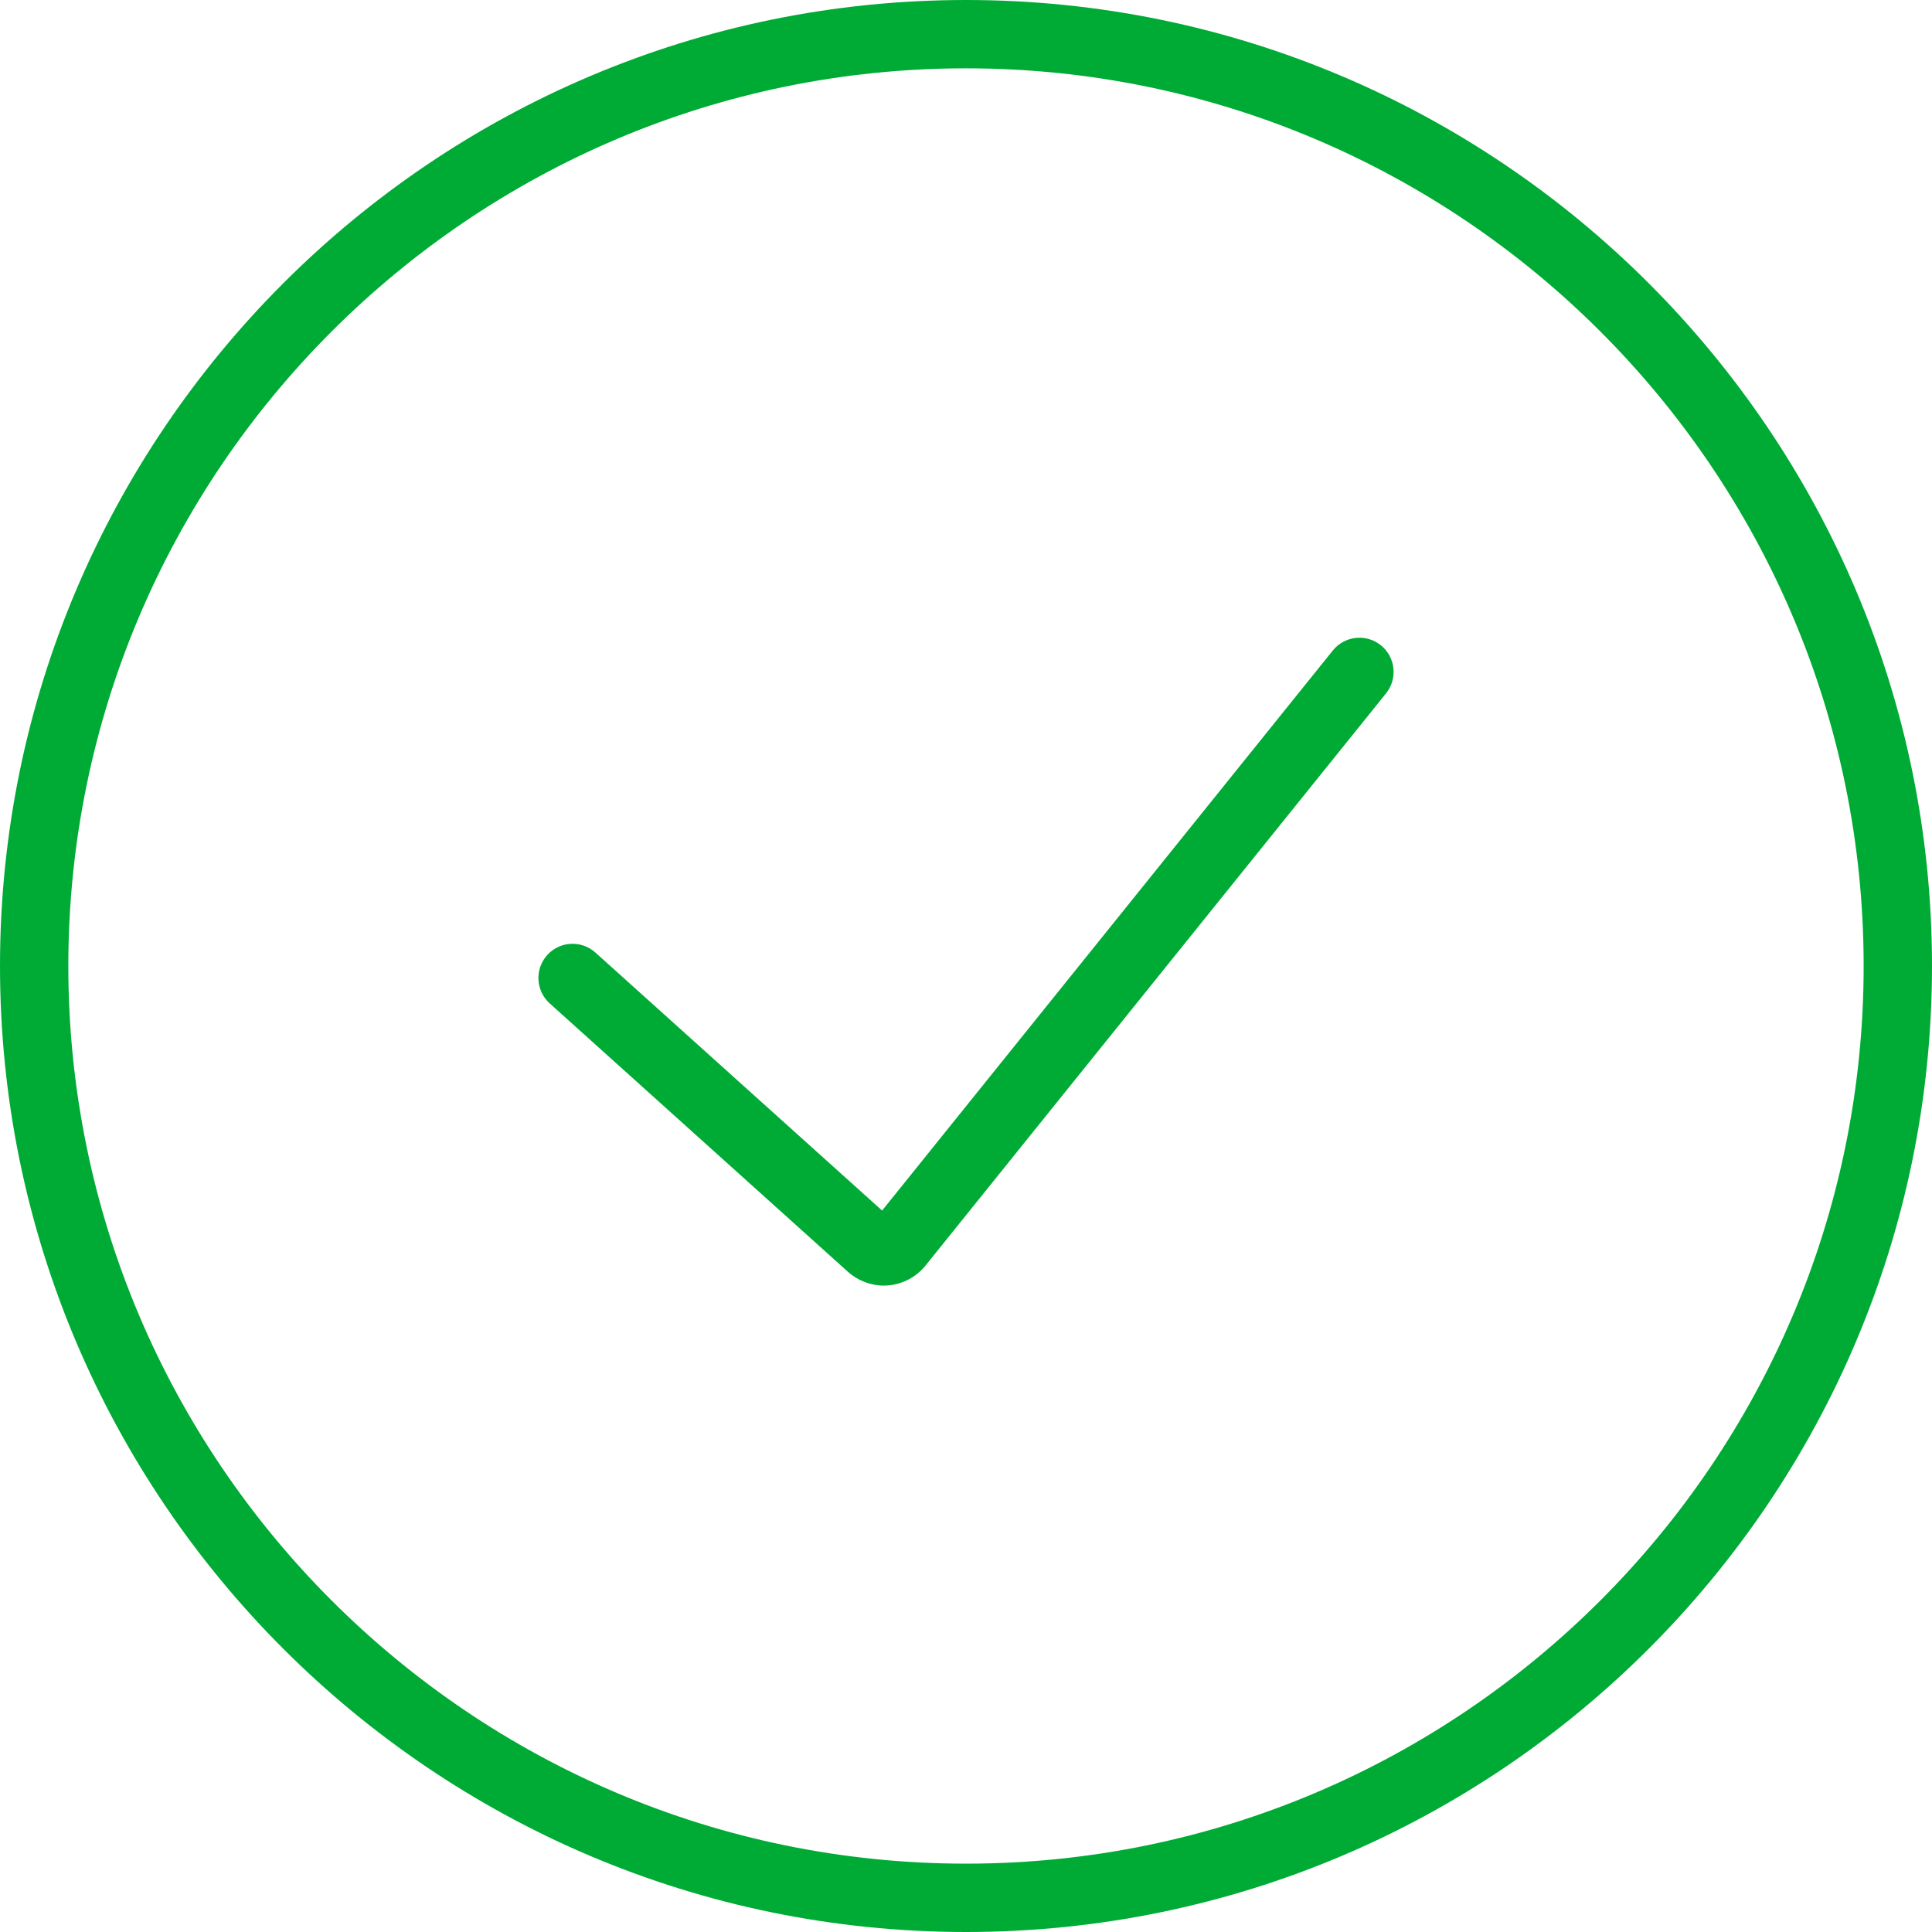
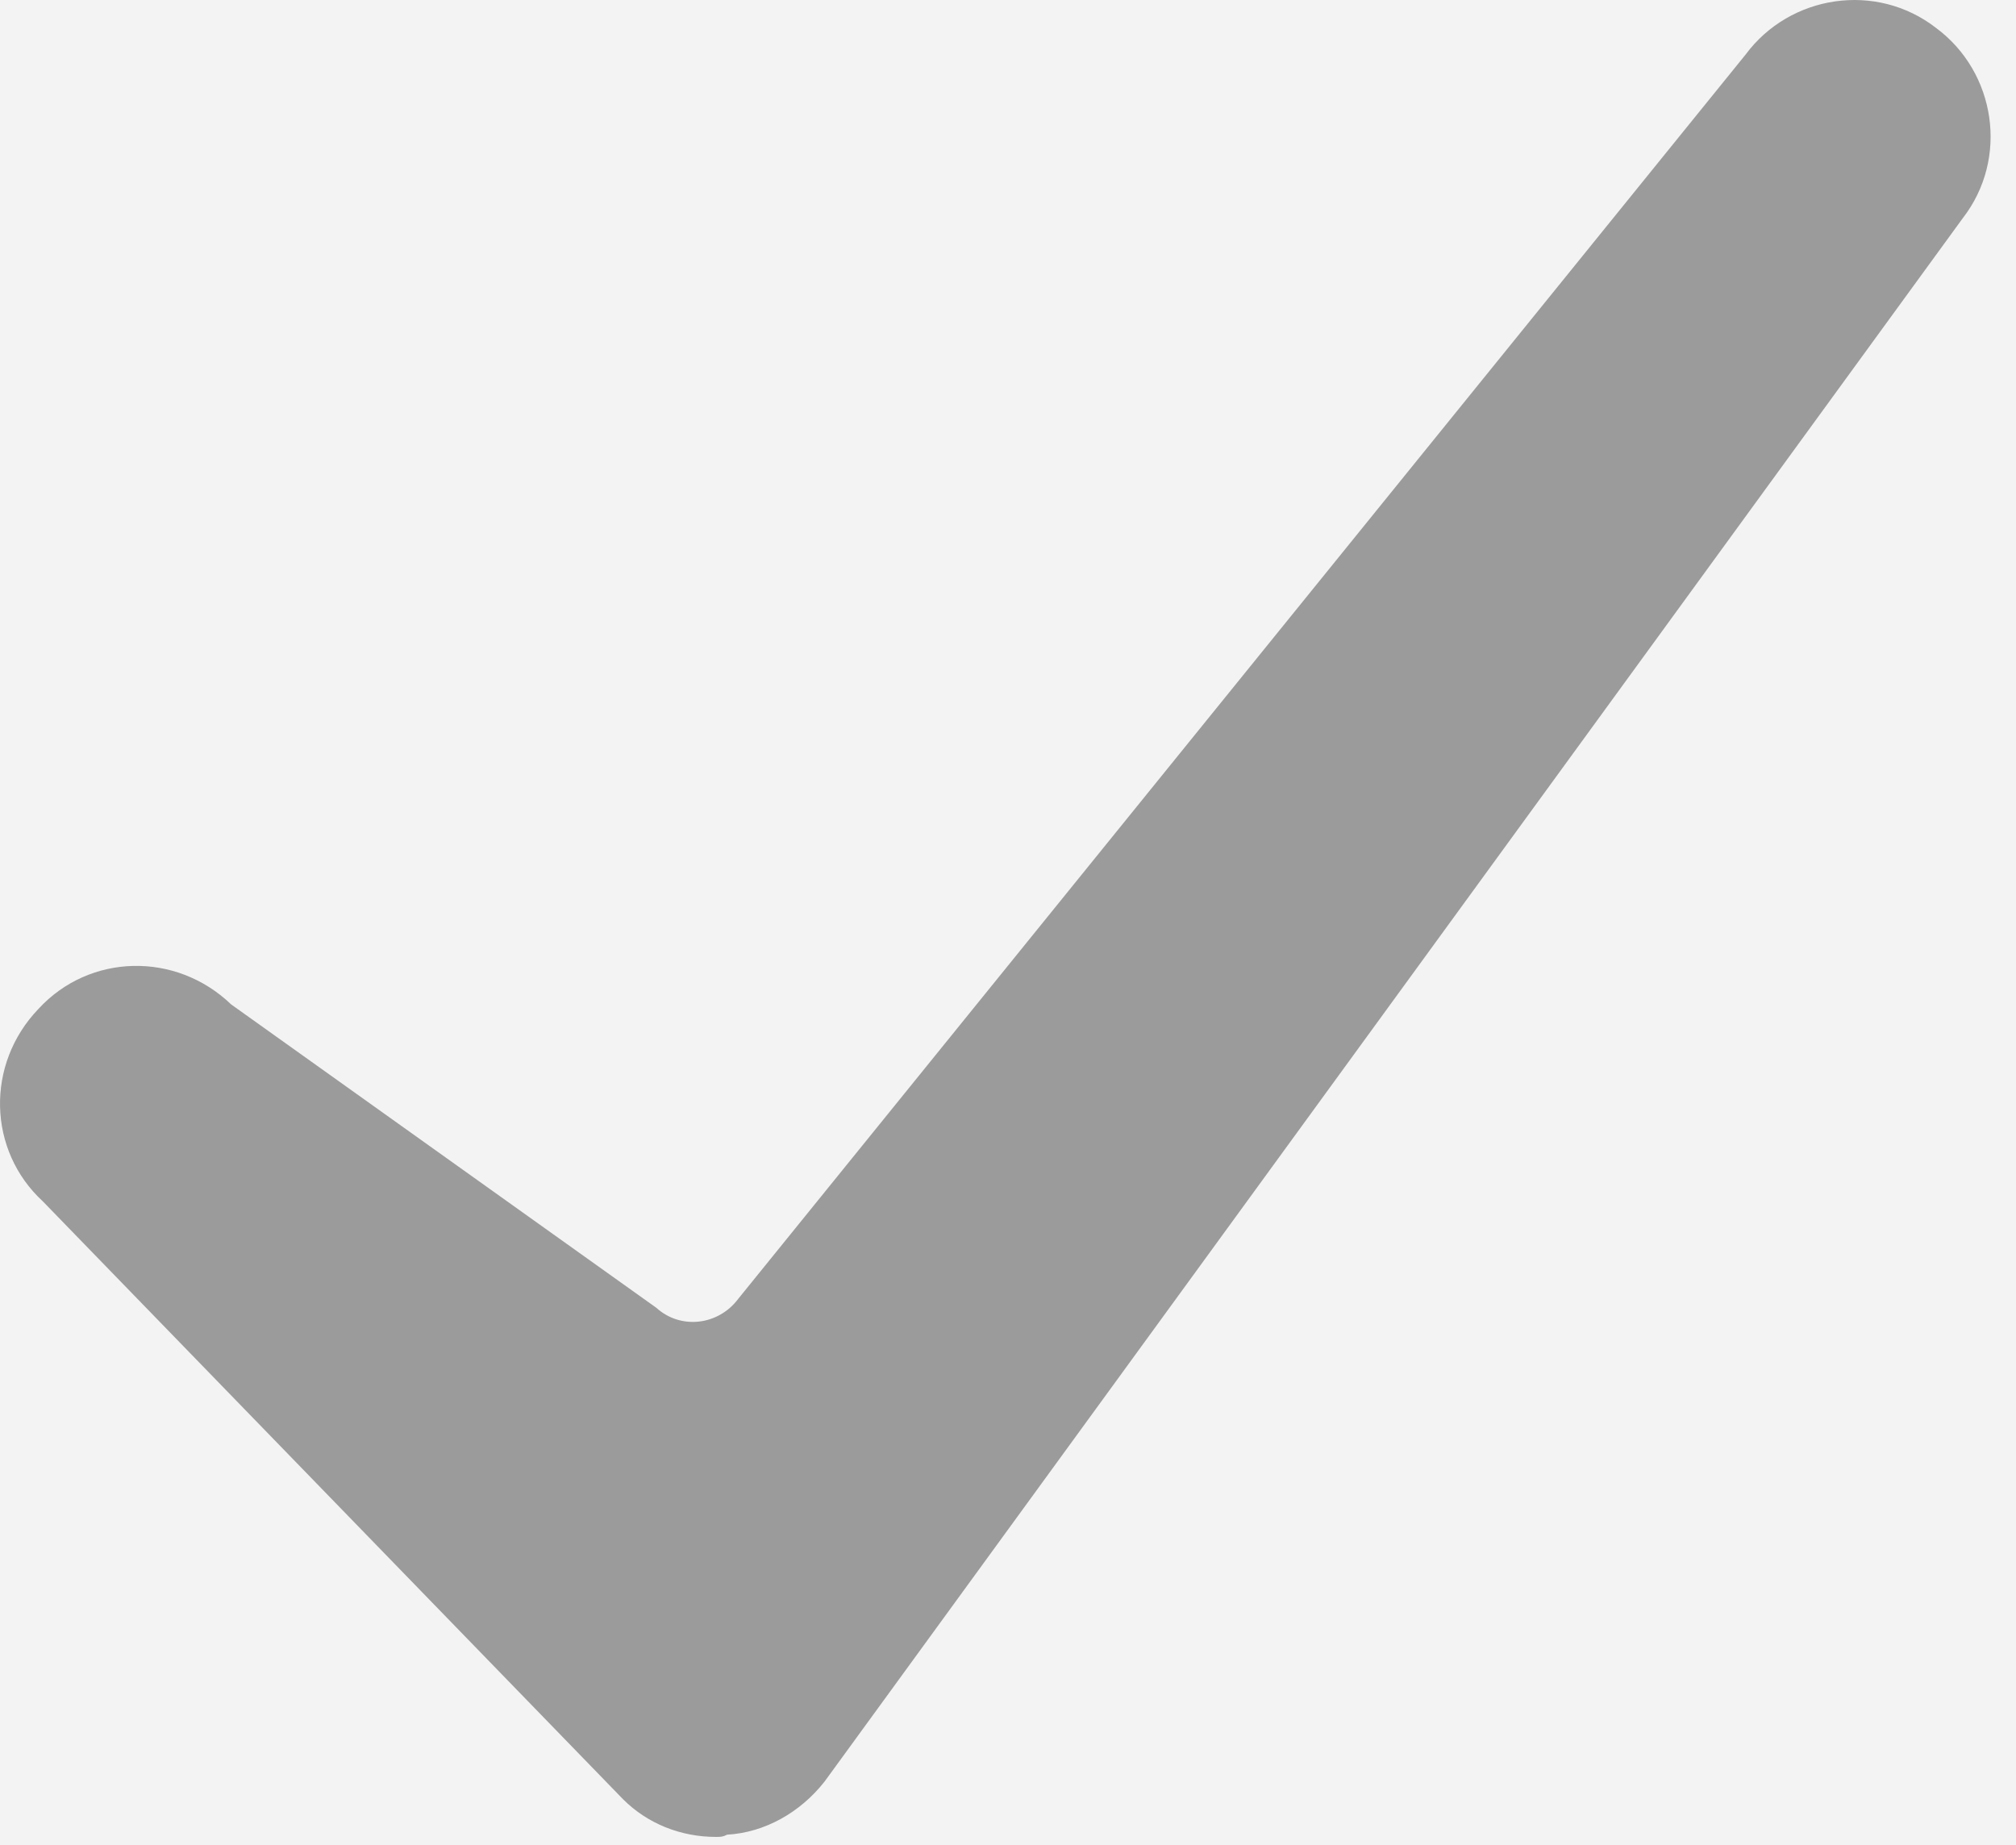
- <svg xmlns="http://www.w3.org/2000/svg" width="90px" height="90px" viewBox="0 0 90 90" version="1.1">
+ <svg xmlns="http://www.w3.org/2000/svg" width="47px" height="43px" viewBox="0 0 47 43" version="1.1">
  <defs />
  <g id="Page-1" stroke="none" stroke-width="1" fill="none" fill-rule="evenodd">
-     <g id="noun_425859_cc" fill="#00AB35">
-       <path d="M45,0 C20.187,0 0,20.187 0,45 C0,69.813 20.186,90 45,90 C69.813,90 90,69.812 90,45 C90,20.187 69.813,0 45,0 L45,0 Z M45,86.816 C21.943,86.816 3.183,68.057 3.183,45 C3.183,21.943 21.943,3.183 45,3.183 C68.057,3.183 86.816,21.943 86.816,45 C86.816,68.057 68.057,86.816 45,86.816 L45,86.816 Z" id="Shape" />
-       <path d="M64.325,30.059 C63.641,29.509 62.639,29.617 62.088,30.302 L47.145,48.87 L41.092,56.392 L34.102,50.102 L27.737,44.374 C27.082,43.786 26.076,43.839 25.489,44.493 C24.902,45.147 24.954,46.153 25.608,46.743 L31.973,52.471 L39.494,59.24 C39.956,59.657 40.559,59.888 41.175,59.888 C41.239,59.888 41.305,59.884 41.37,59.879 C42.052,59.824 42.69,59.486 43.12,58.948 L49.622,50.868 L64.567,32.3 C65.118,31.612 65.011,30.611 64.325,30.059 L64.325,30.059 Z" id="Shape" />
+     <g id="08" transform="translate(-697, -360)">
+       <rect id="Rectangle-160" fill="#F3F3F3" x="470" y="213" width="500" height="600" rx="3" />
+       <path d="M713.694,402.826 C712.868,402.826 712.094,402.516 711.526,401.948 L698.001,388.011 C696.711,386.824 696.659,384.81 697.898,383.52 C699.085,382.229 701.098,382.178 702.389,383.417 L712.3,390.489 C712.868,391.005 713.745,390.902 714.21,390.282 L737.697,361.271 C738.73,359.878 740.743,359.568 742.137,360.652 C743.531,361.684 743.84,363.697 742.756,365.091 L716.223,401.536 C715.655,402.258 714.829,402.723 713.952,402.774 C713.849,402.826 713.797,402.826 713.694,402.826" id="Fill-1" fill="#9B9B9B" />
    </g>
  </g>
</svg>
